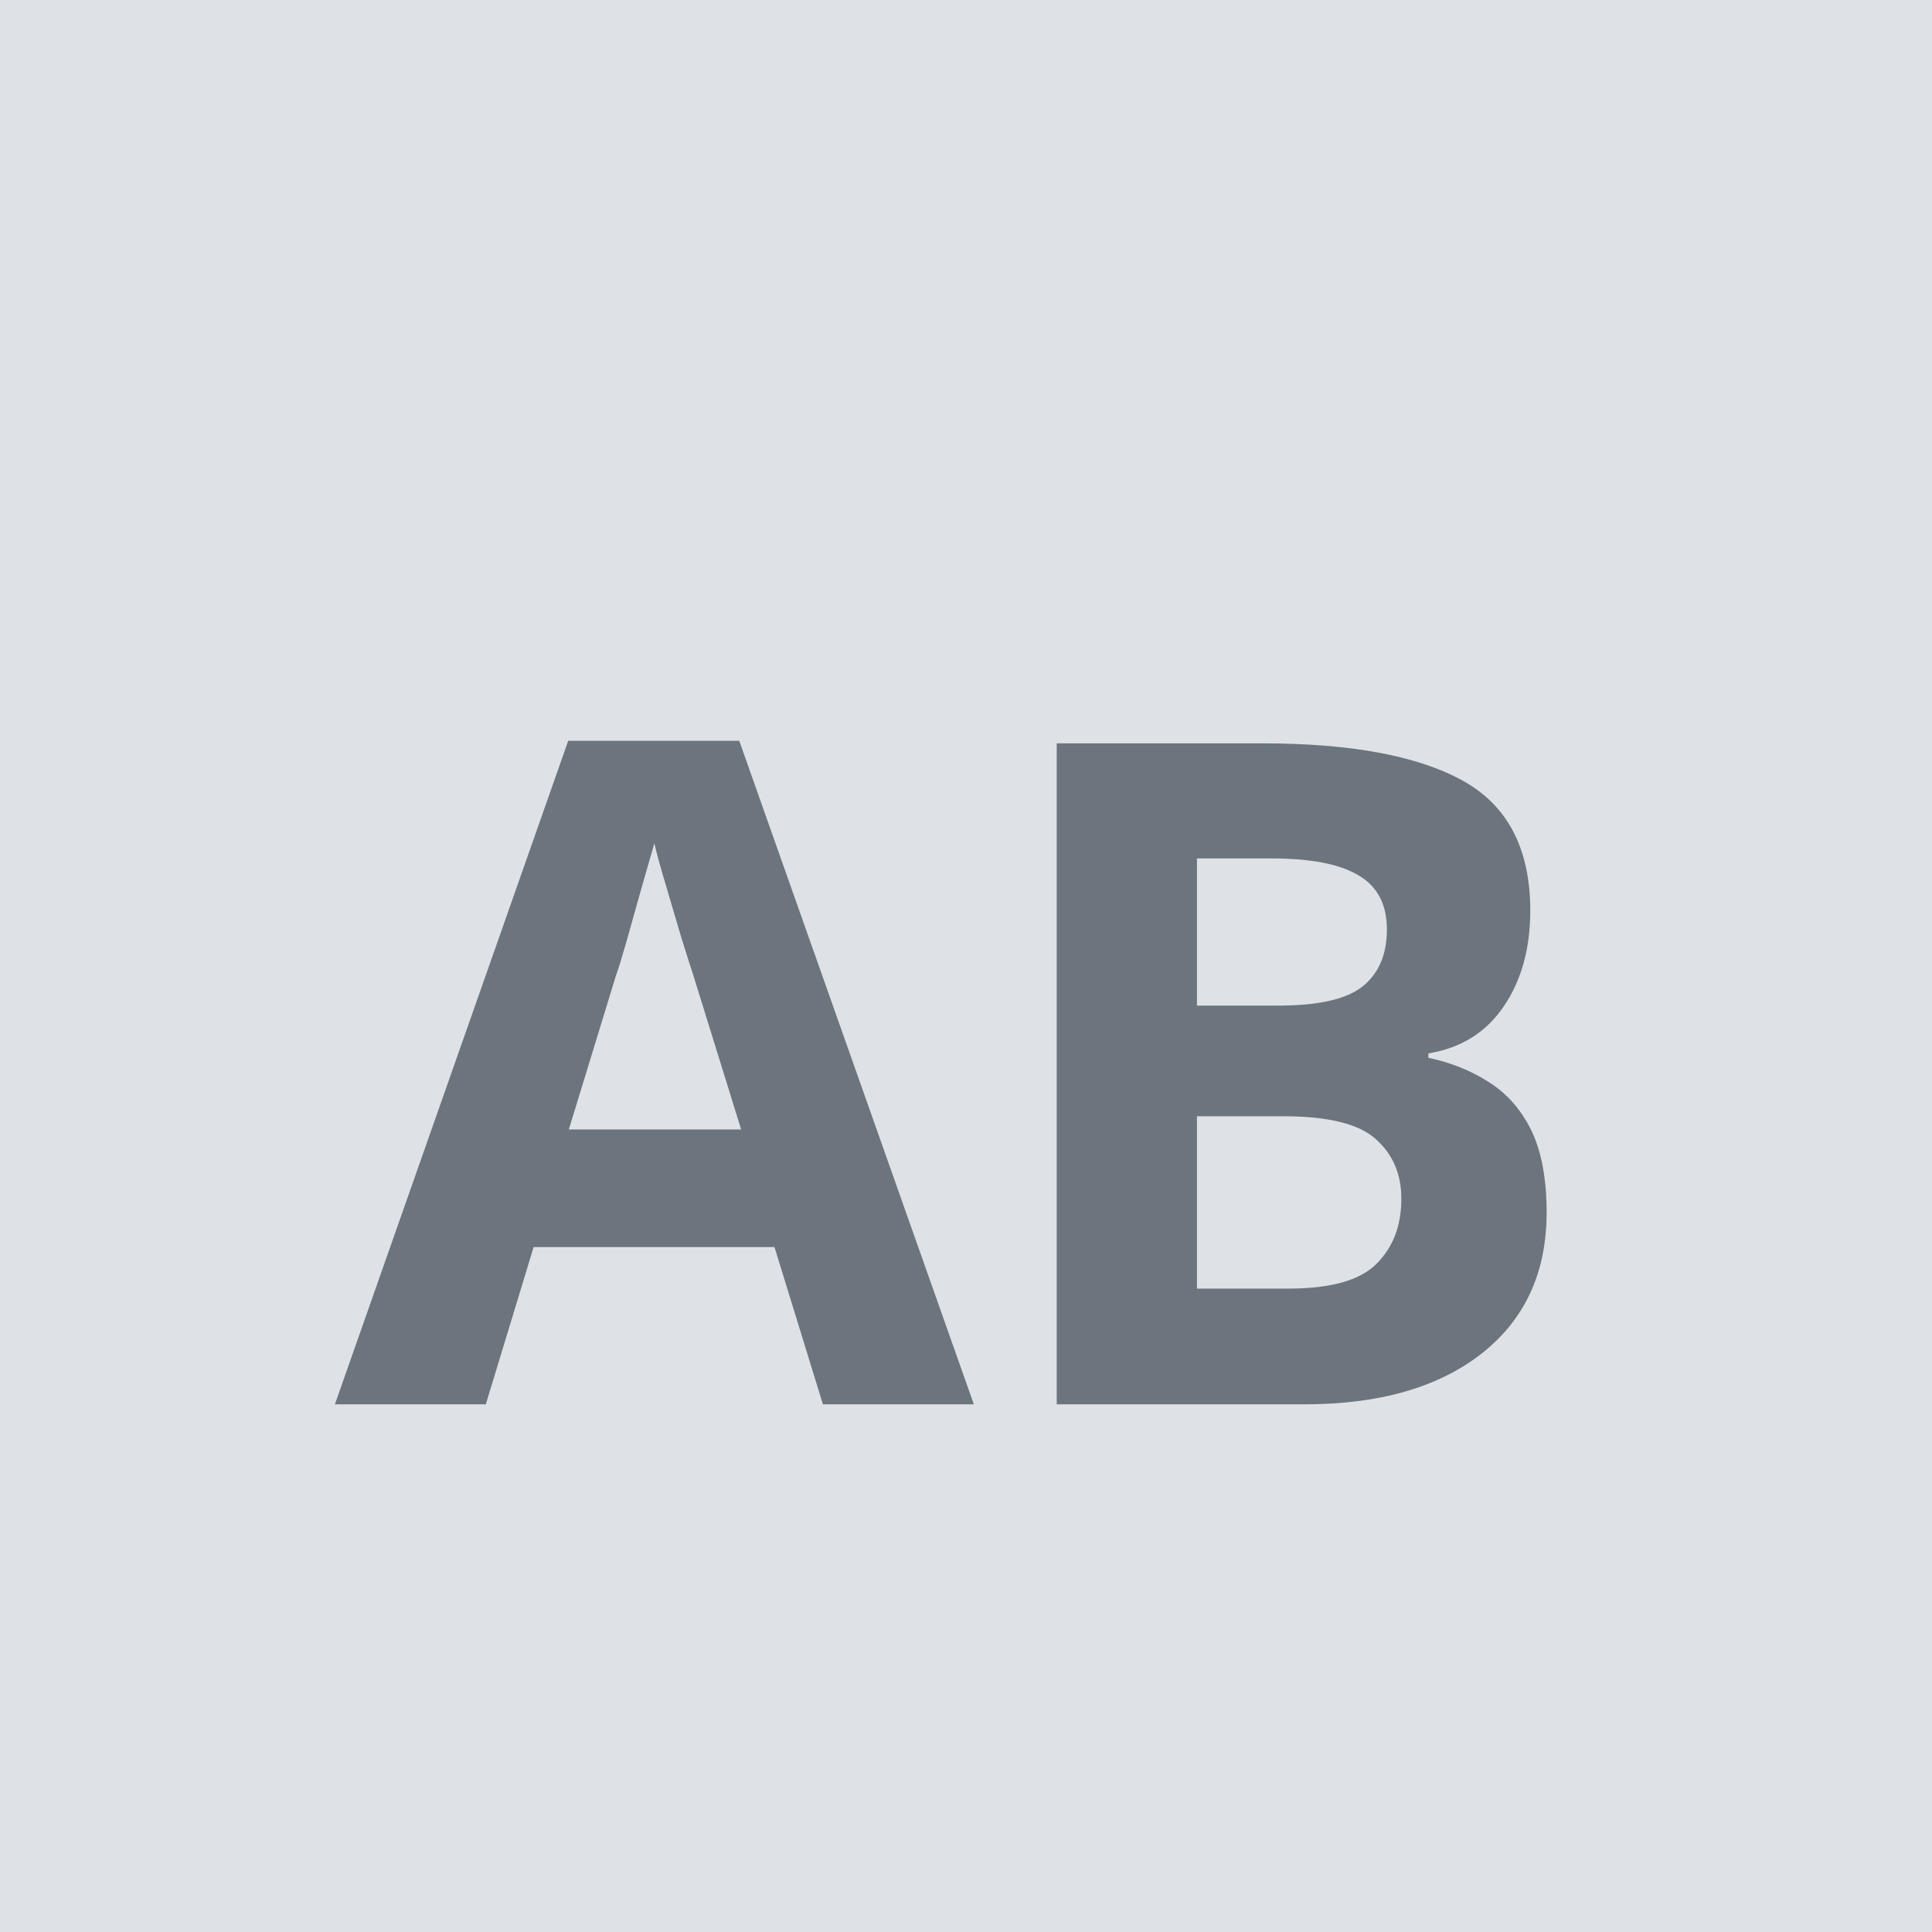
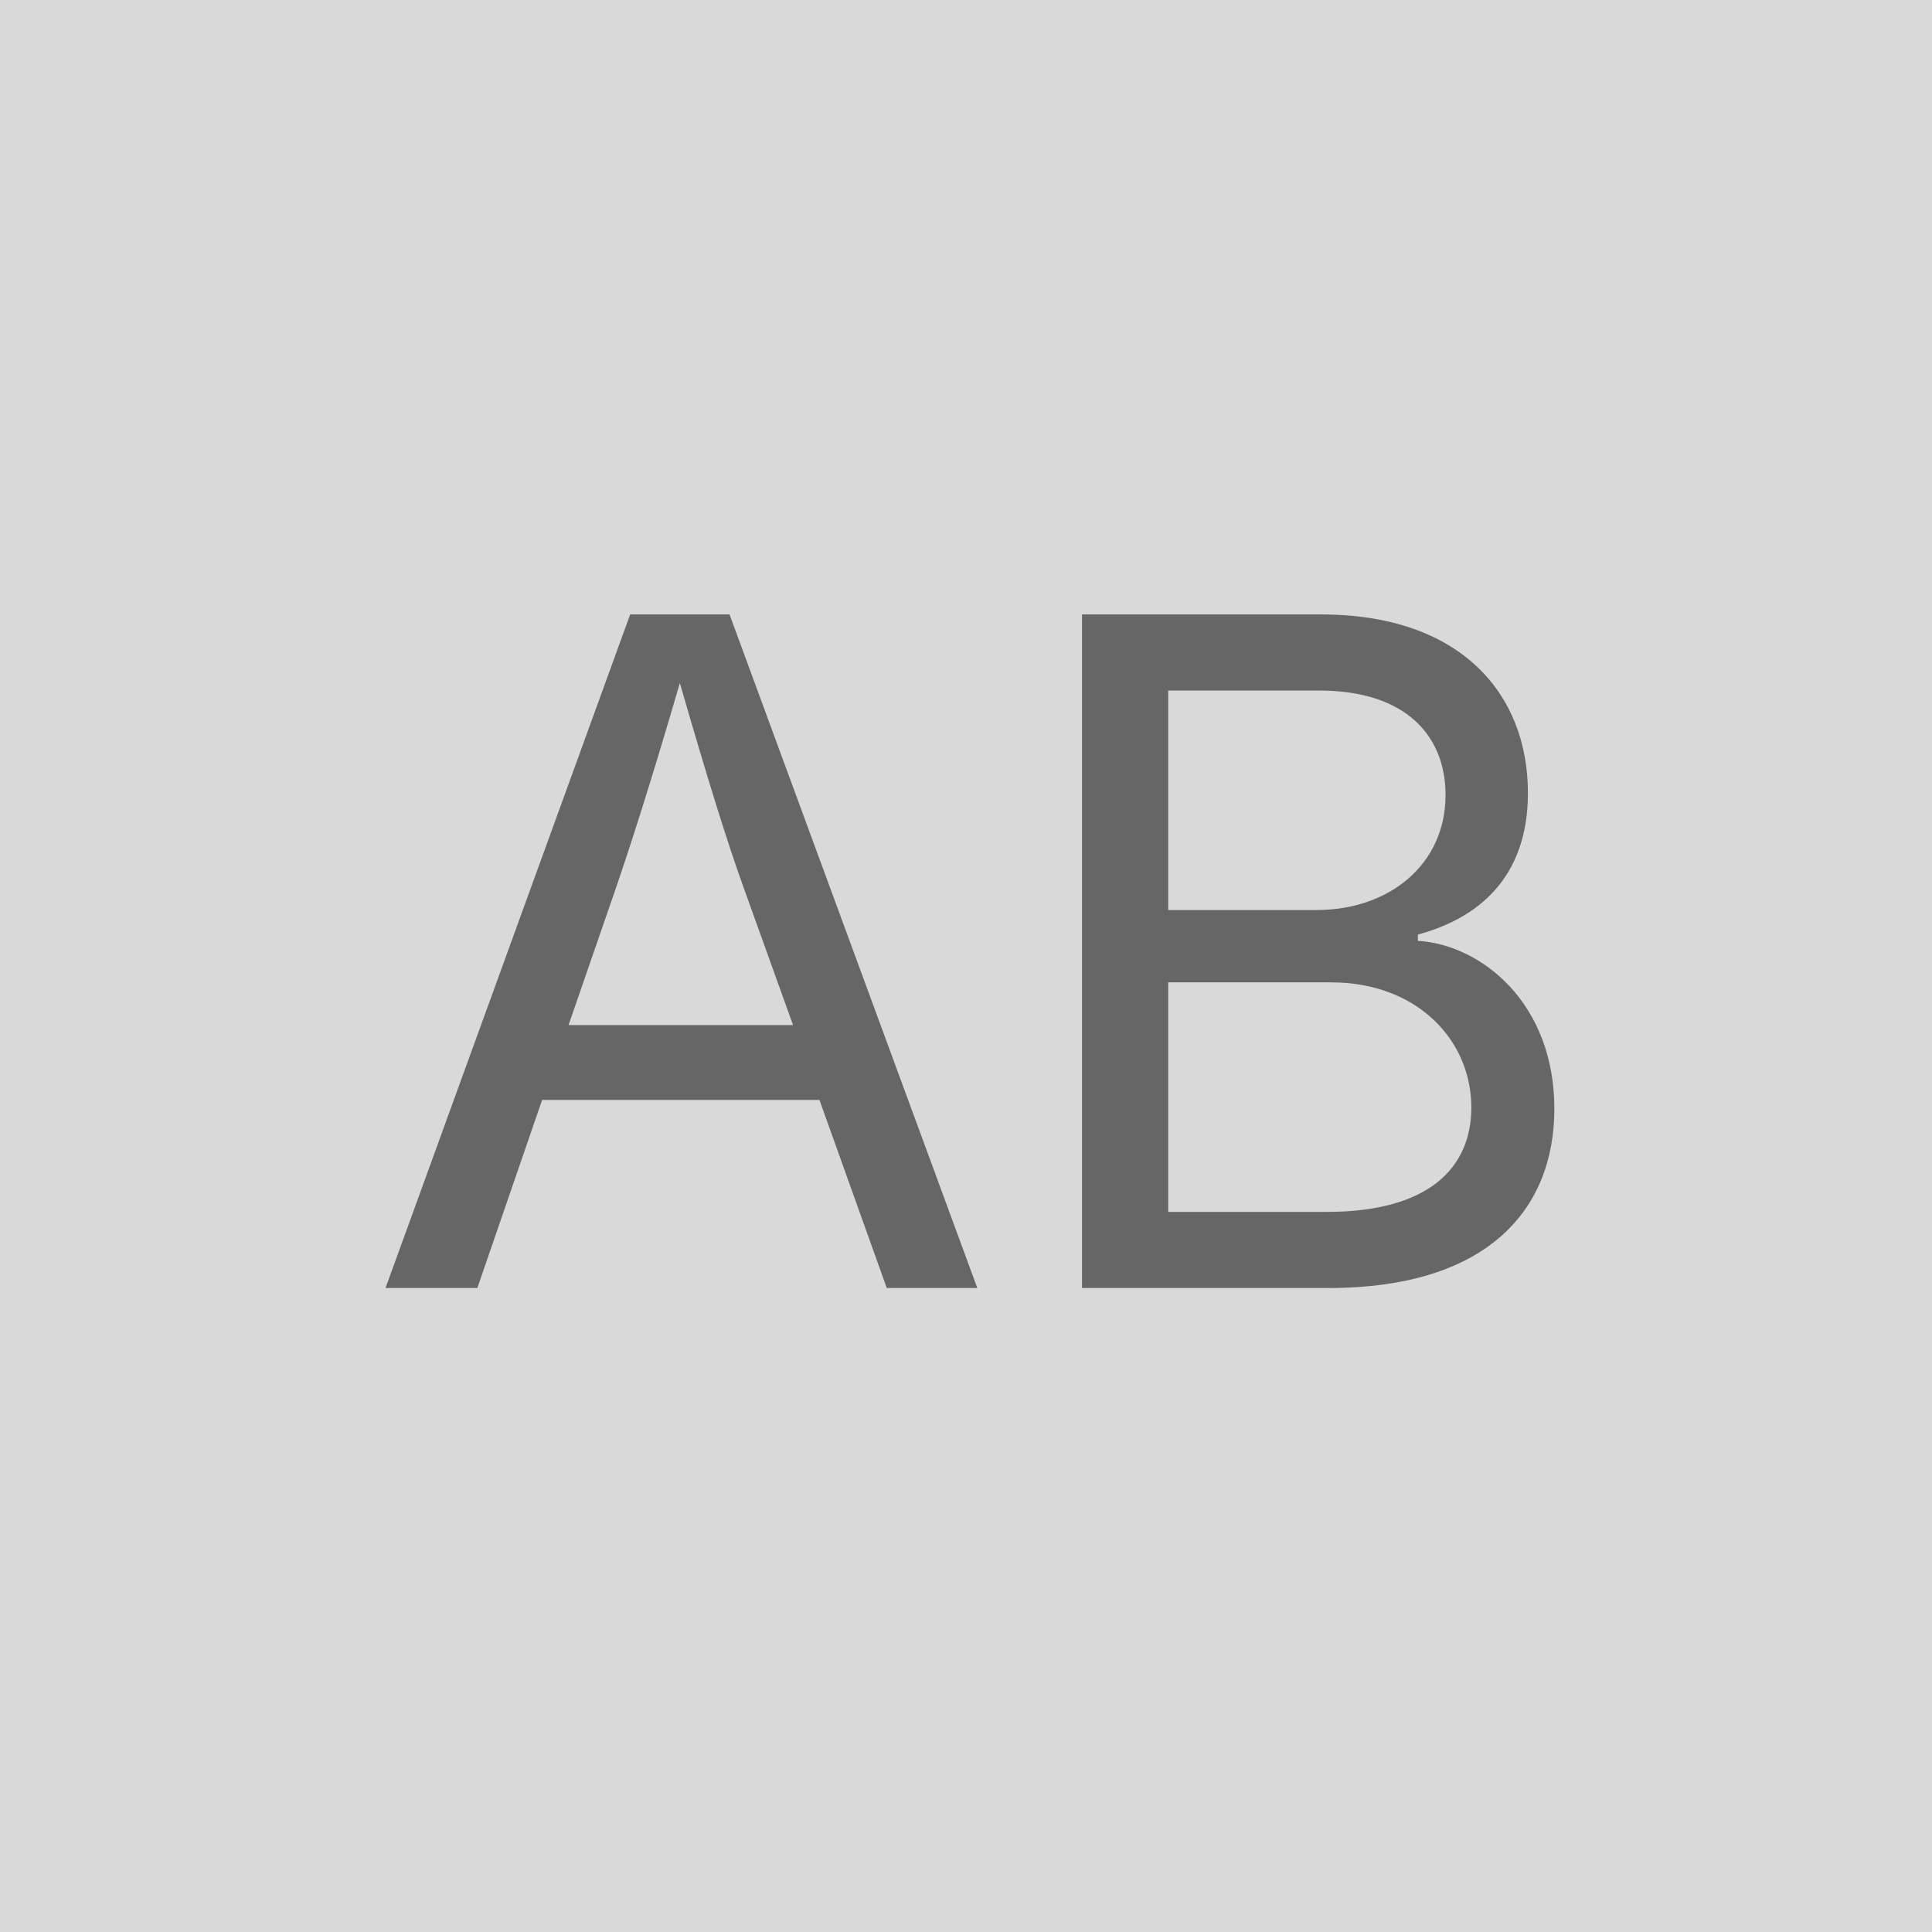
<svg xmlns="http://www.w3.org/2000/svg" width="48" height="48" viewBox="0 0 48 48">
  <g transform="translate(-1 -1)">
-     <rect width="48" height="48" transform="translate(1 1)" fill="#dee2e6" />
-     <text transform="translate(9.32 35.89)" fill="#6c757d" font-size="23" font-family="SegoeUI-Semibold, Segoe UI" font-weight="600">
+     <rect width="48" height="48" transform="translate(1 1)" fill="#d9d9d9" />
+     <text transform="translate(10 33)" fill="#666" font-size="23" font-family="Inter-Regular, Inter">
      <tspan x="0" y="0">AB</tspan>
    </text>
  </g>
</svg>
